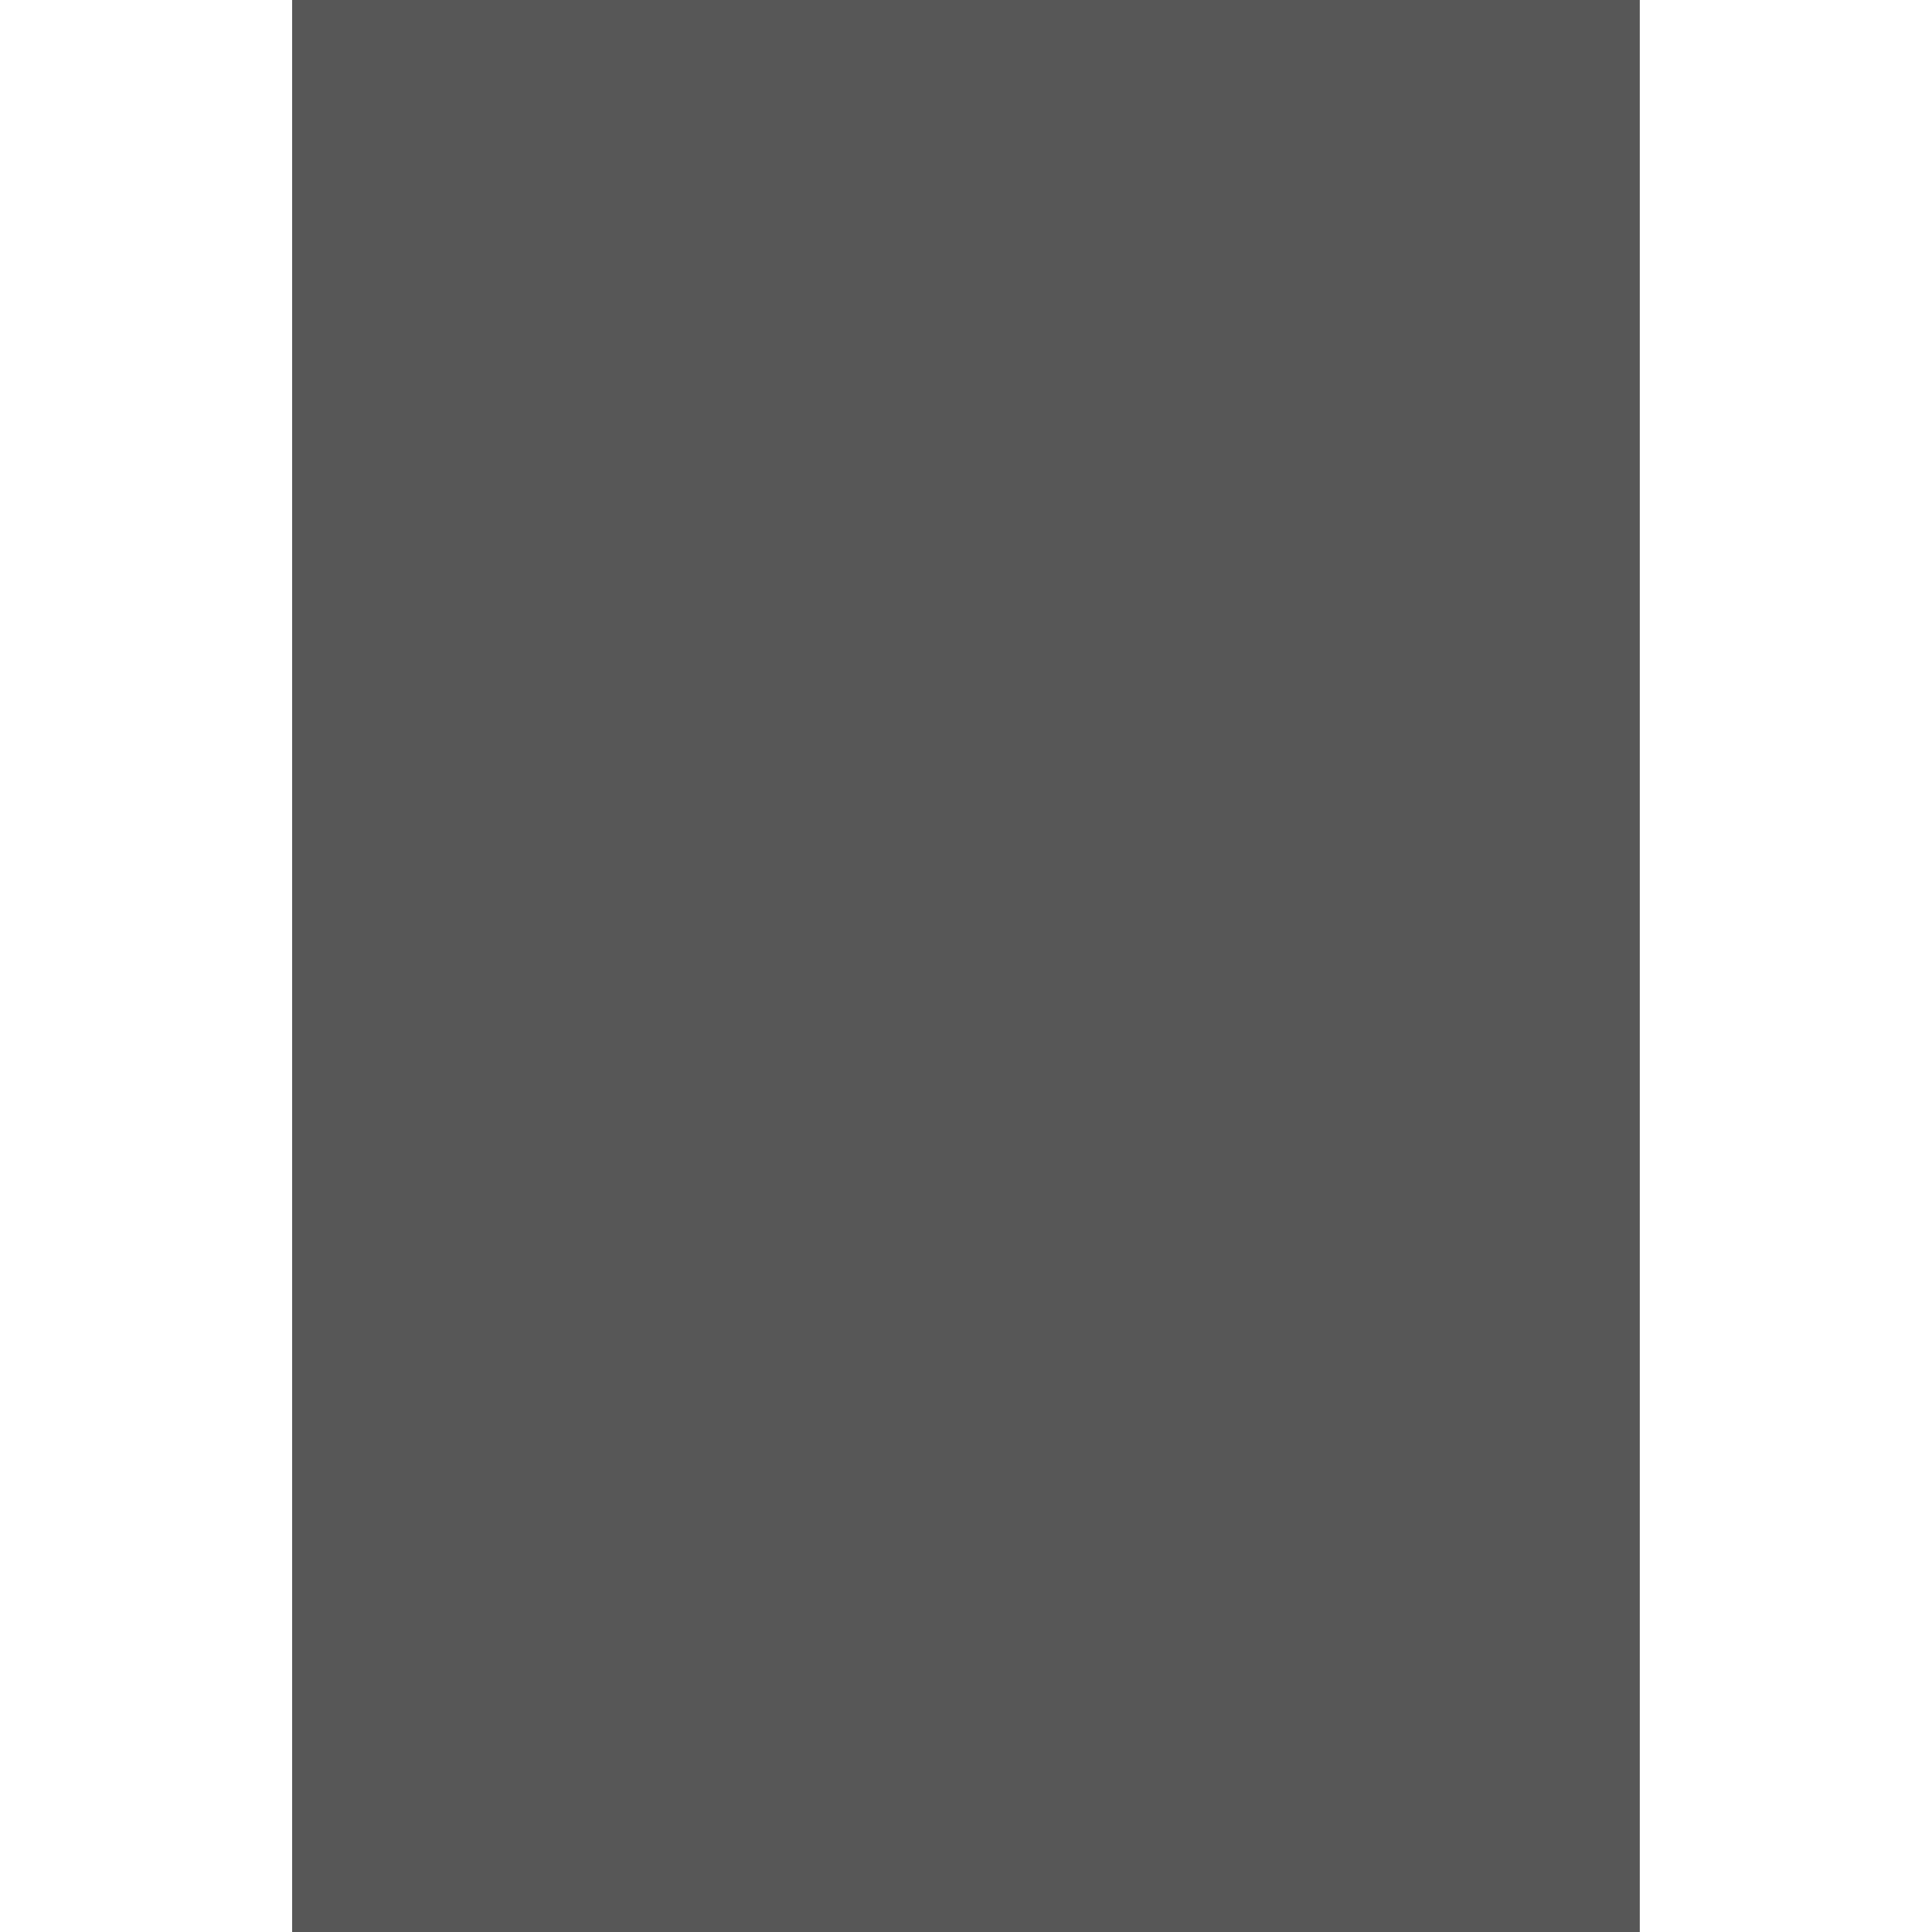
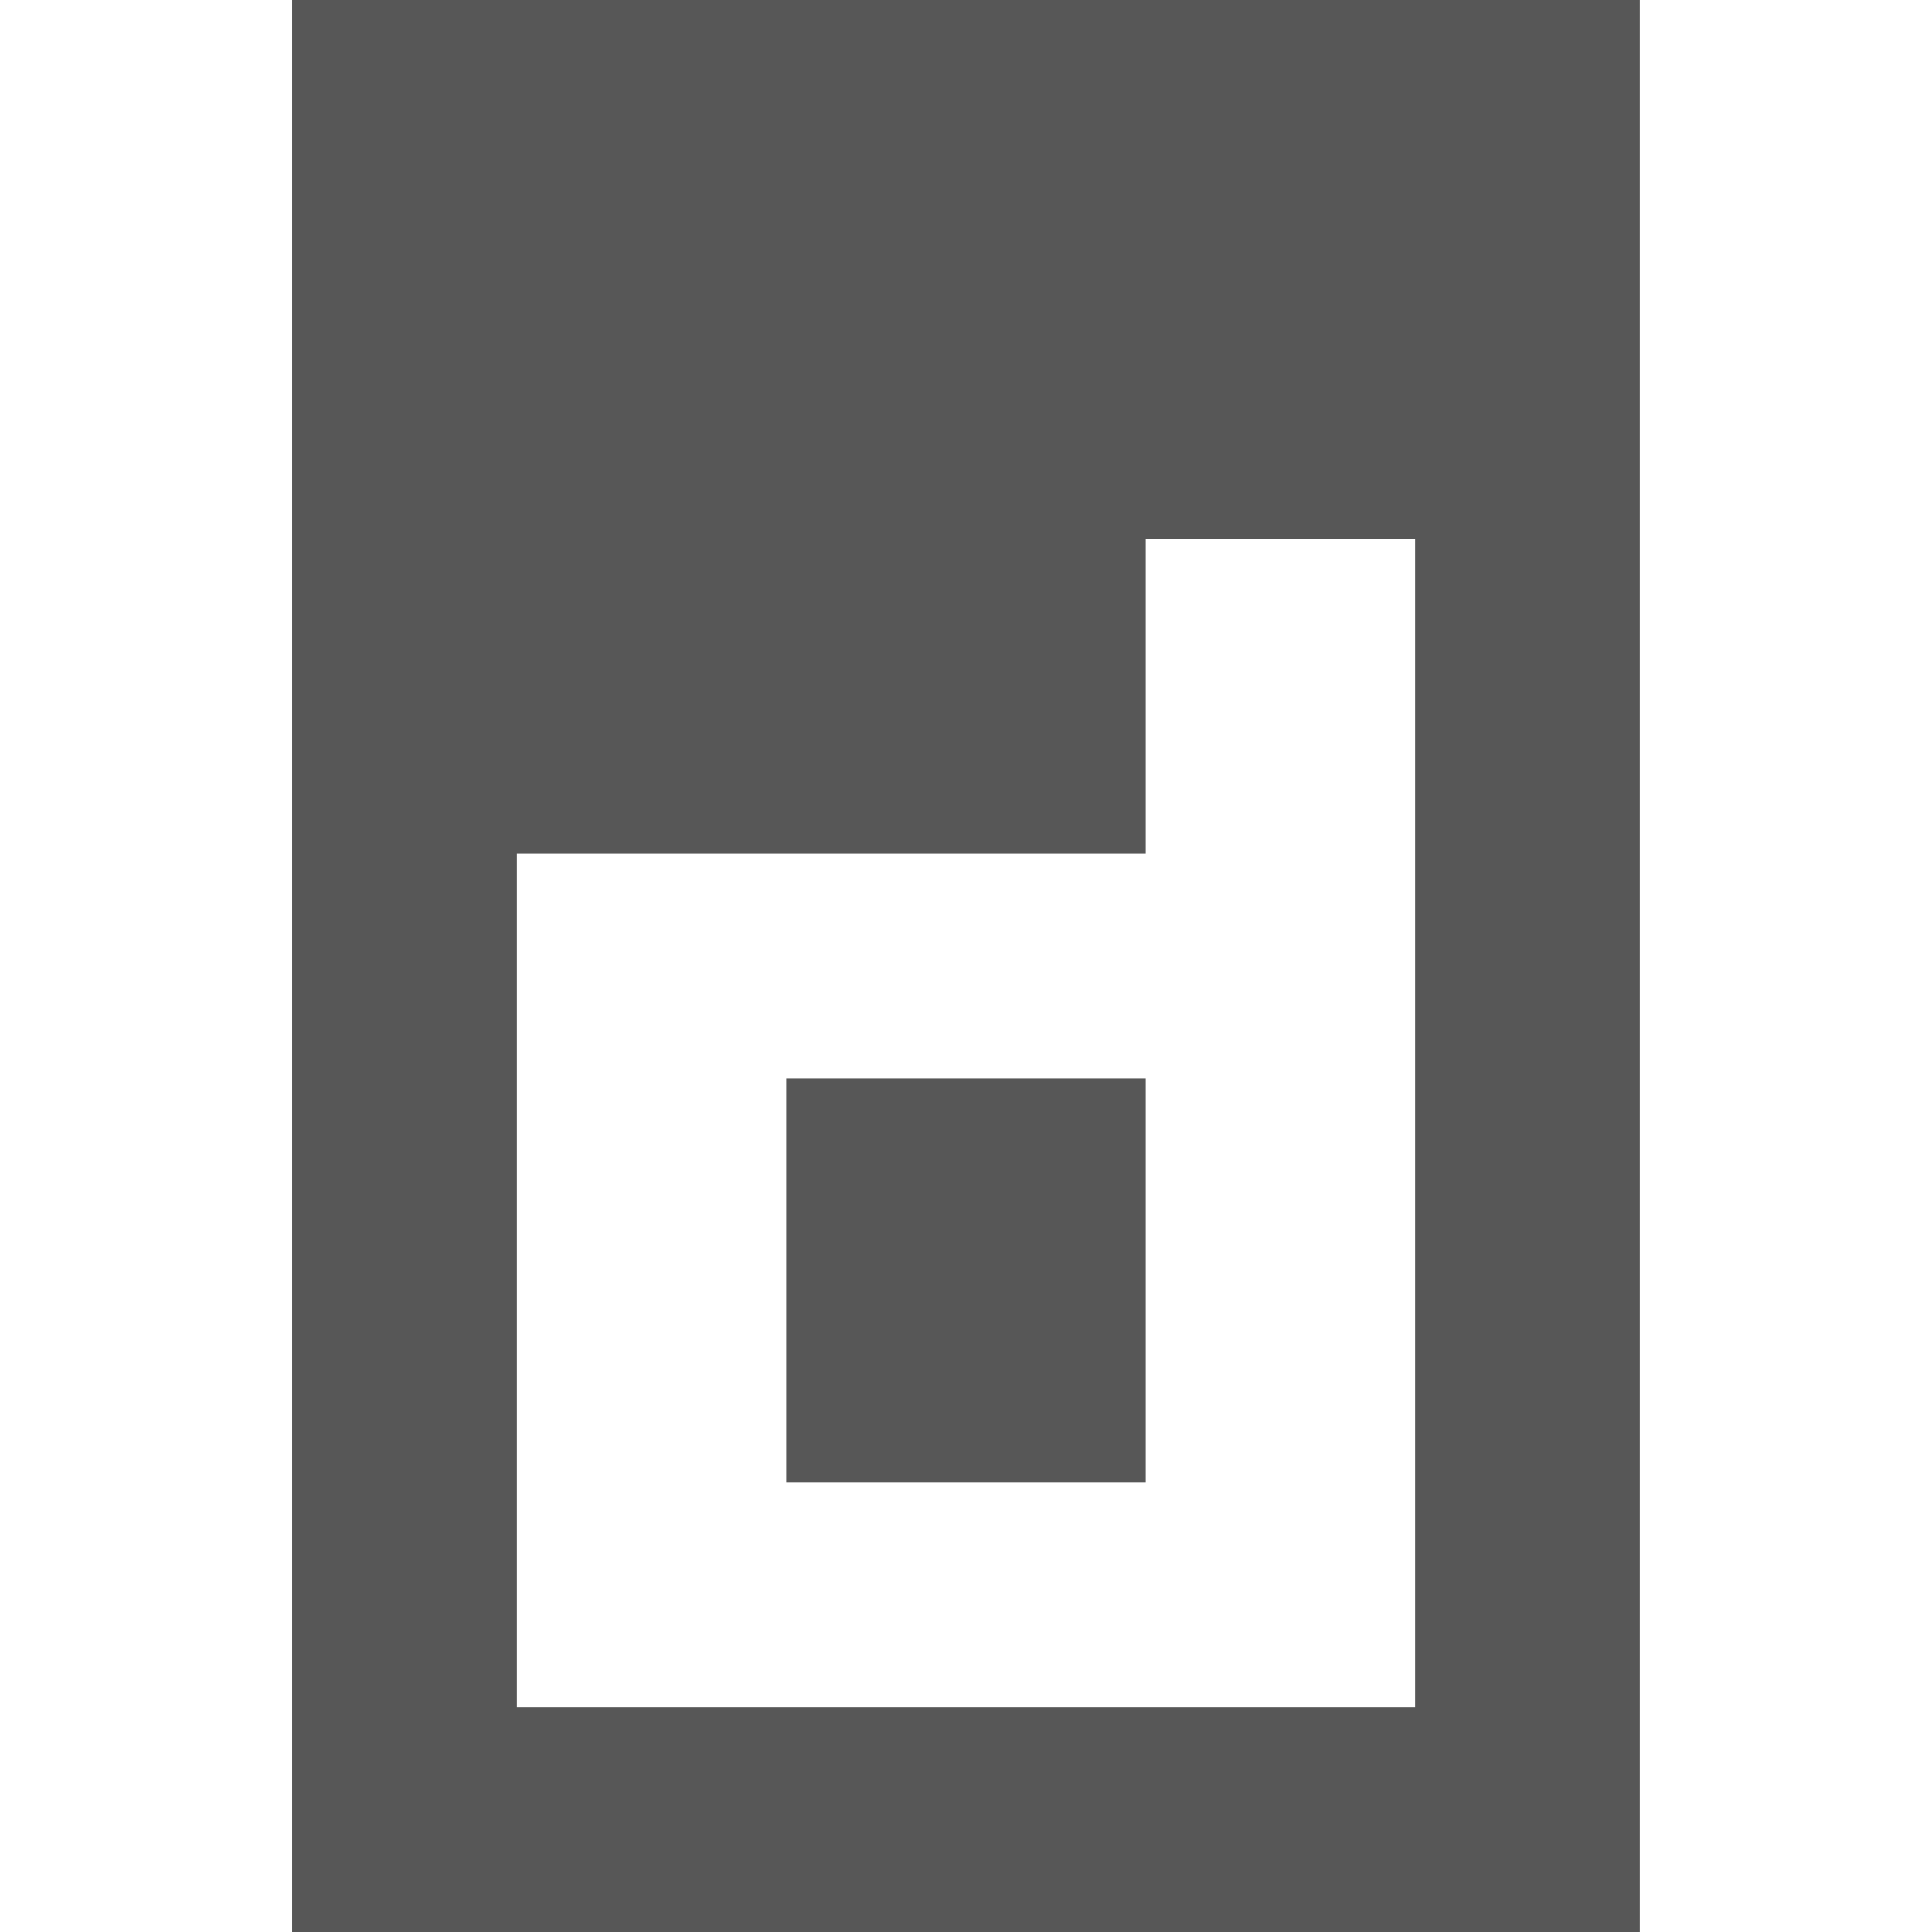
<svg xmlns="http://www.w3.org/2000/svg" viewBox="0 0 24 24" role="img" aria-label="containerd">
-   <style>@keyframes tss_containerd_al{0%{opacity:0}4%,92%{opacity:1}98%,100%{opacity:0}}@keyframes tss_containerd_pl{0%,58%{transform:scale(1)}79%{transform:scale(1.02)}100%{transform:scale(1)}}.tss_containerd_al{animation:tss_containerd_al 3.6s linear infinite}.tss_containerd_pl{transform-box:fill-box;transform-origin:50% 50%;animation:tss_containerd_pl 3.6s ease-in-out infinite}@keyframes tss_containerd_pt0{0%,0%{opacity:0;transform:translateY(6px)}38%,100%{opacity:1;transform:translateY(0)}}.tss_containerd_pt0{transform-box:fill-box;transform-origin:50% 100%;animation:tss_containerd_pt0 3.6s cubic-bezier(.22,1,.36,1) infinite}@keyframes tss_containerd_pt1{0%,12.7%{opacity:0;transform:translateY(6px)}38%,100%{opacity:1;transform:translateY(0)}}.tss_containerd_pt1{transform-box:fill-box;transform-origin:50% 100%;animation:tss_containerd_pt1 3.6s cubic-bezier(.22,1,.36,1) infinite}@keyframes tss_containerd_pt2{0%,25.3%{opacity:0;transform:translateY(6px)}38%,100%{opacity:1;transform:translateY(0)}}.tss_containerd_pt2{transform-box:fill-box;transform-origin:50% 100%;animation:tss_containerd_pt2 3.6s cubic-bezier(.22,1,.36,1) infinite}@media (prefers-reduced-motion: reduce){.tss_containerd_al,.tss_containerd_pl{animation:none!important}.tss_containerd_al{opacity:1!important}.tss_containerd_pl{transform:none!important}.tss_containerd_pt0{animation:none!important;opacity:1!important;transform:none!important}.tss_containerd_pt1{animation:none!important;opacity:1!important;transform:none!important}.tss_containerd_pt2{animation:none!important;opacity:1!important;transform:none!important}}</style>
+   <style>@keyframes tss_containerd_al{0%{opacity:0}4%,92%{opacity:1}98%,100%{opacity:0}}@keyframes tss_containerd_pl{0%,58%{transform:scale(1)}79%{transform:scale(1.02)}100%{transform:scale(1)}}.tss_containerd_al{animation:tss_containerd_al 3.6s linear infinite}.tss_containerd_pl{transform-box:fill-box;transform-origin:50% 50%;animation:tss_containerd_pl 3.6s ease-in-out infinite}@keyframes tss_containerd_pt0{0%,0%{opacity:0;transform:translateY(6px)}38%,100%{opacity:1;transform:translateY(0)}}.tss_containerd_pt0{transform-box:fill-box;transform-origin:50% 100%;animation:tss_containerd_pt0 3.6s cubic-bezier(.22,1,.36,1) infinite}@media (prefers-reduced-motion: reduce){.tss_containerd_al,.tss_containerd_pl{animation:none!important}.tss_containerd_al{opacity:1!important}.tss_containerd_pl{transform:none!important}.tss_containerd_pt0{animation:none!important;opacity:1!important;transform:none!important}}</style>
  <g class="tss_containerd_al">
    <g class="tss_containerd_pl">
      <g class="tss_containerd_pt0">
-         <path fill="#575757" fill-rule="evenodd" d="M3.629 0 v24 H20.37 V0 Z" />
-       </g>
-       <g class="tss_containerd_pt1">
-         <path fill="#575757" fill-rule="evenodd" d="M17.59 21.208 H6.421 V10.604 h7.812 V6.692 h3.346 v14.516 Z" />
-       </g>
-       <g class="tss_containerd_pt2">
-         <path fill="#575757" fill-rule="evenodd" d="M9.767 13.396 h4.466 v5.02 H9.767 Z" />
+         <path fill="#575757" fill-rule="evenodd" d="M3.629 0v24H20.37V0zM17.59 21.208H6.421V10.604h7.812V6.692h3.346v14.516zm-7.823-7.812h4.466v5.02H9.767z" />
      </g>
    </g>
  </g>
</svg>
